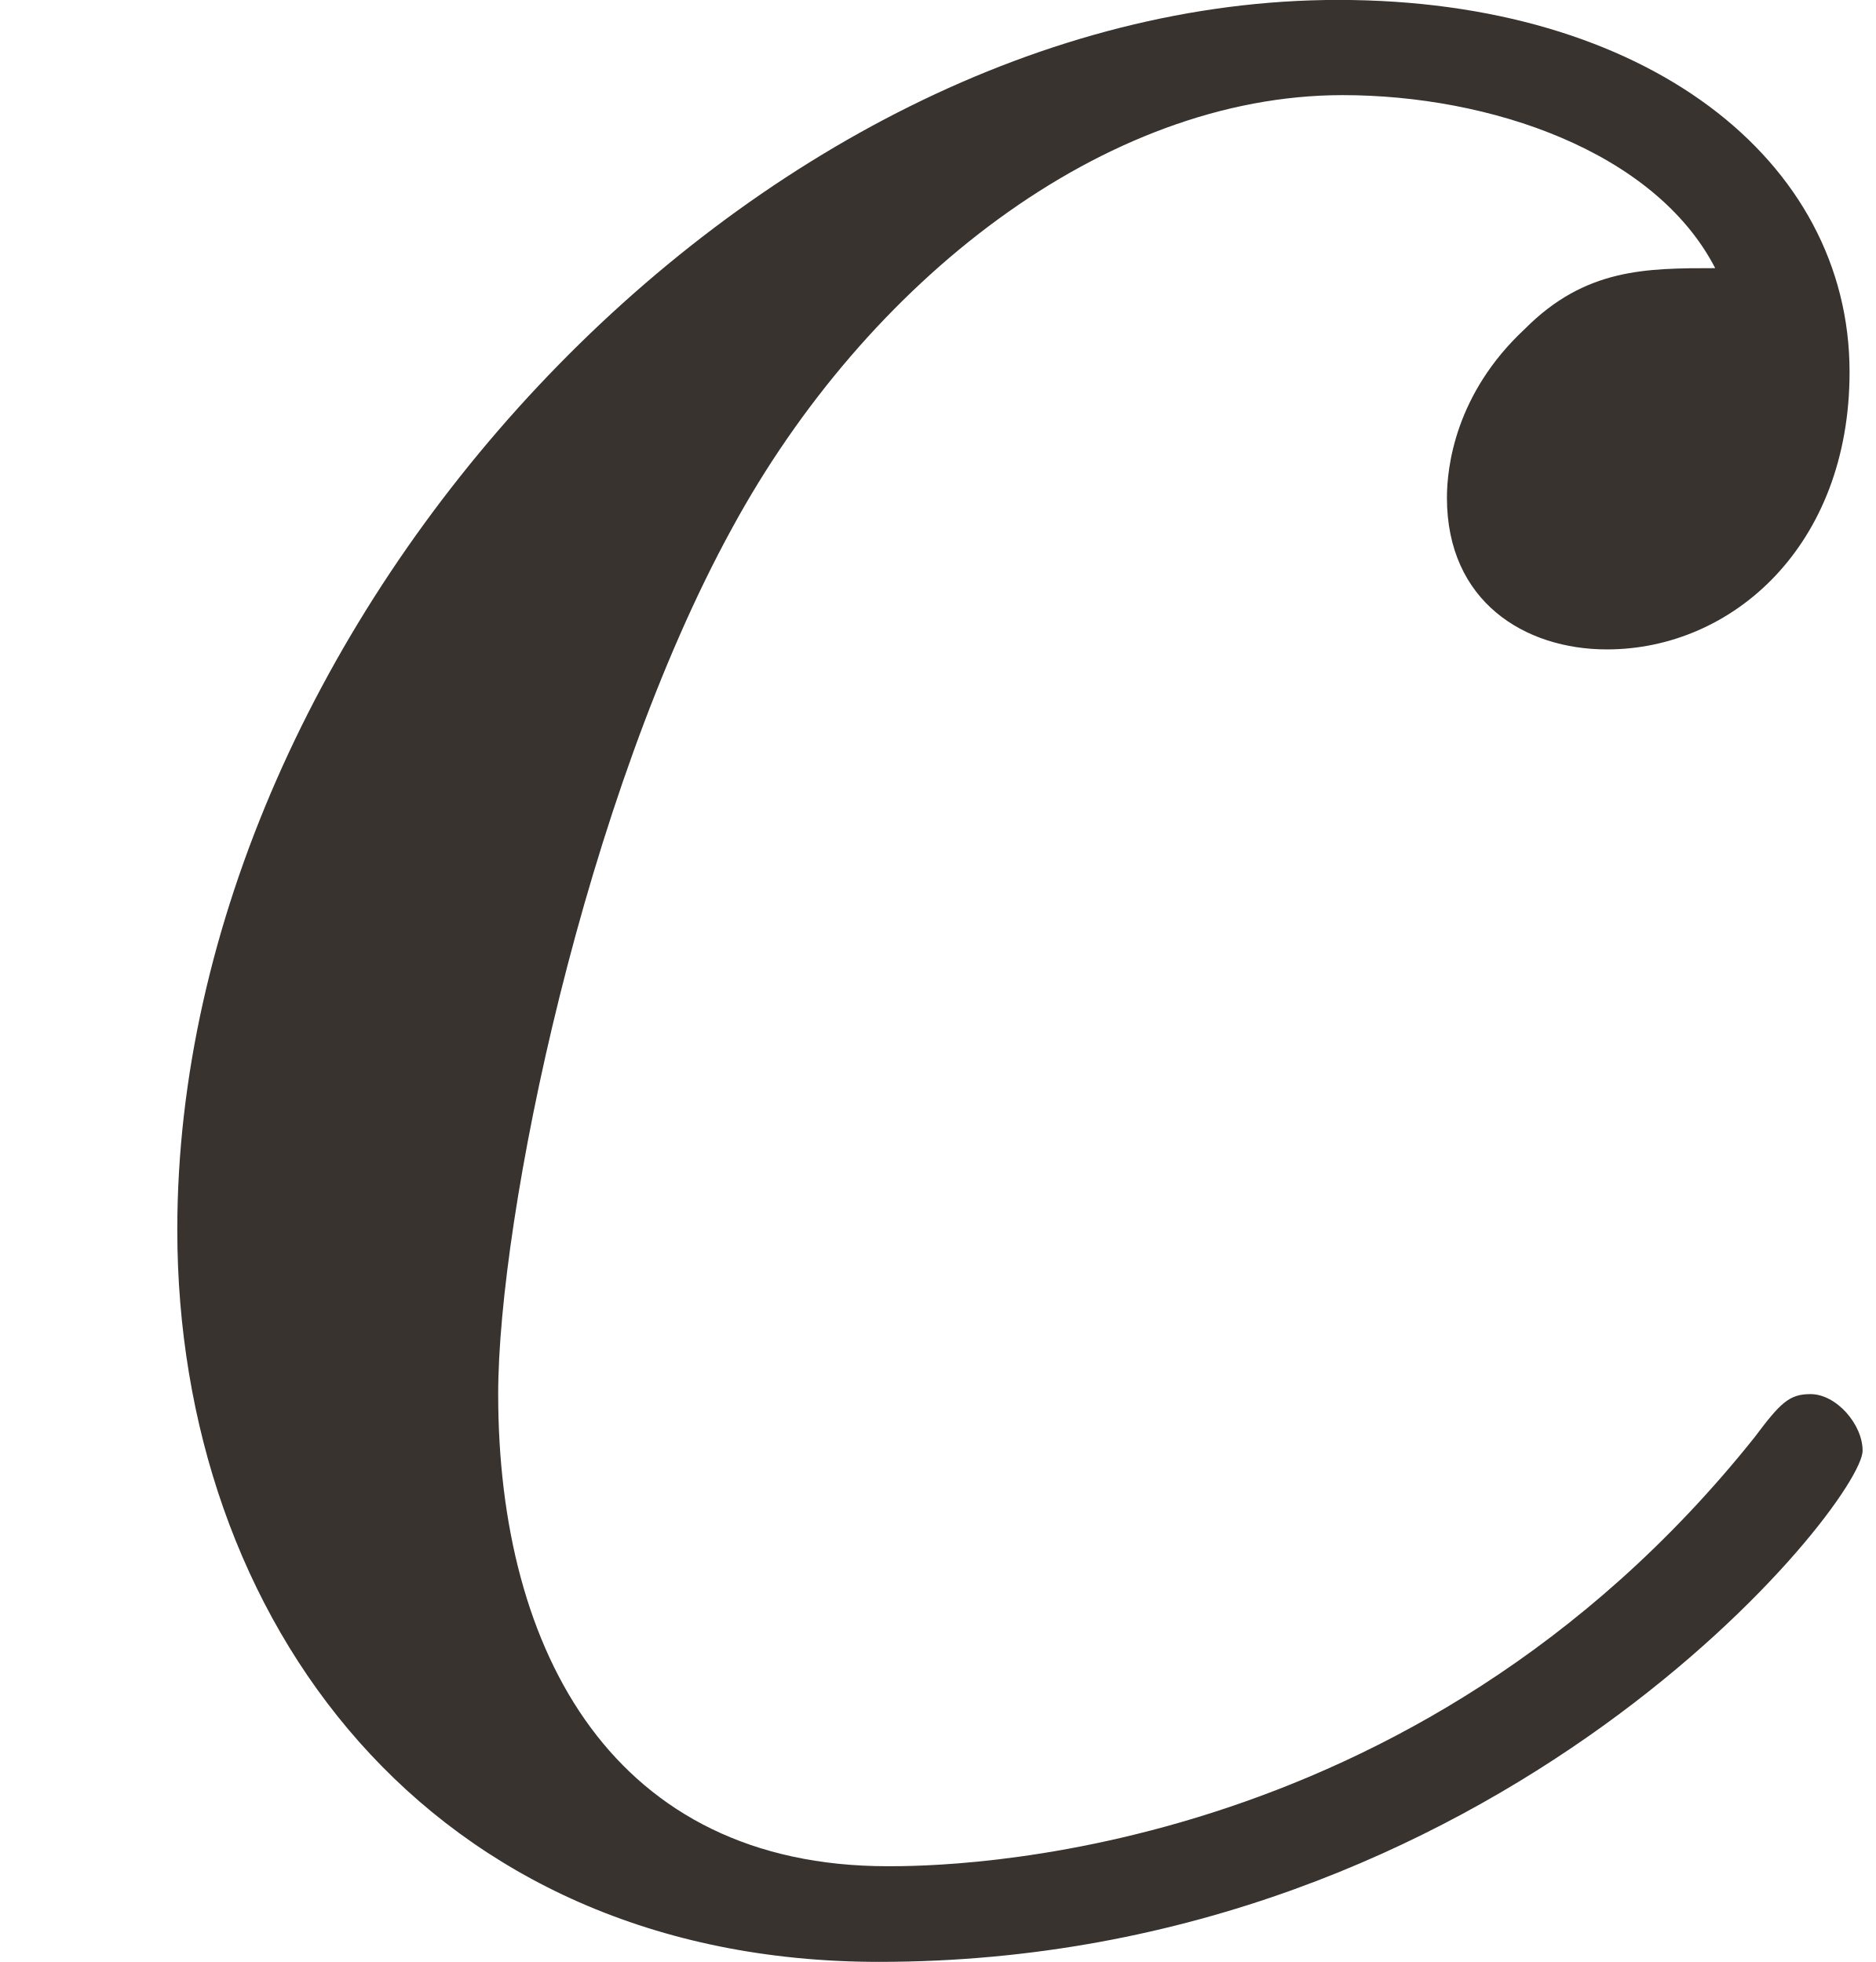
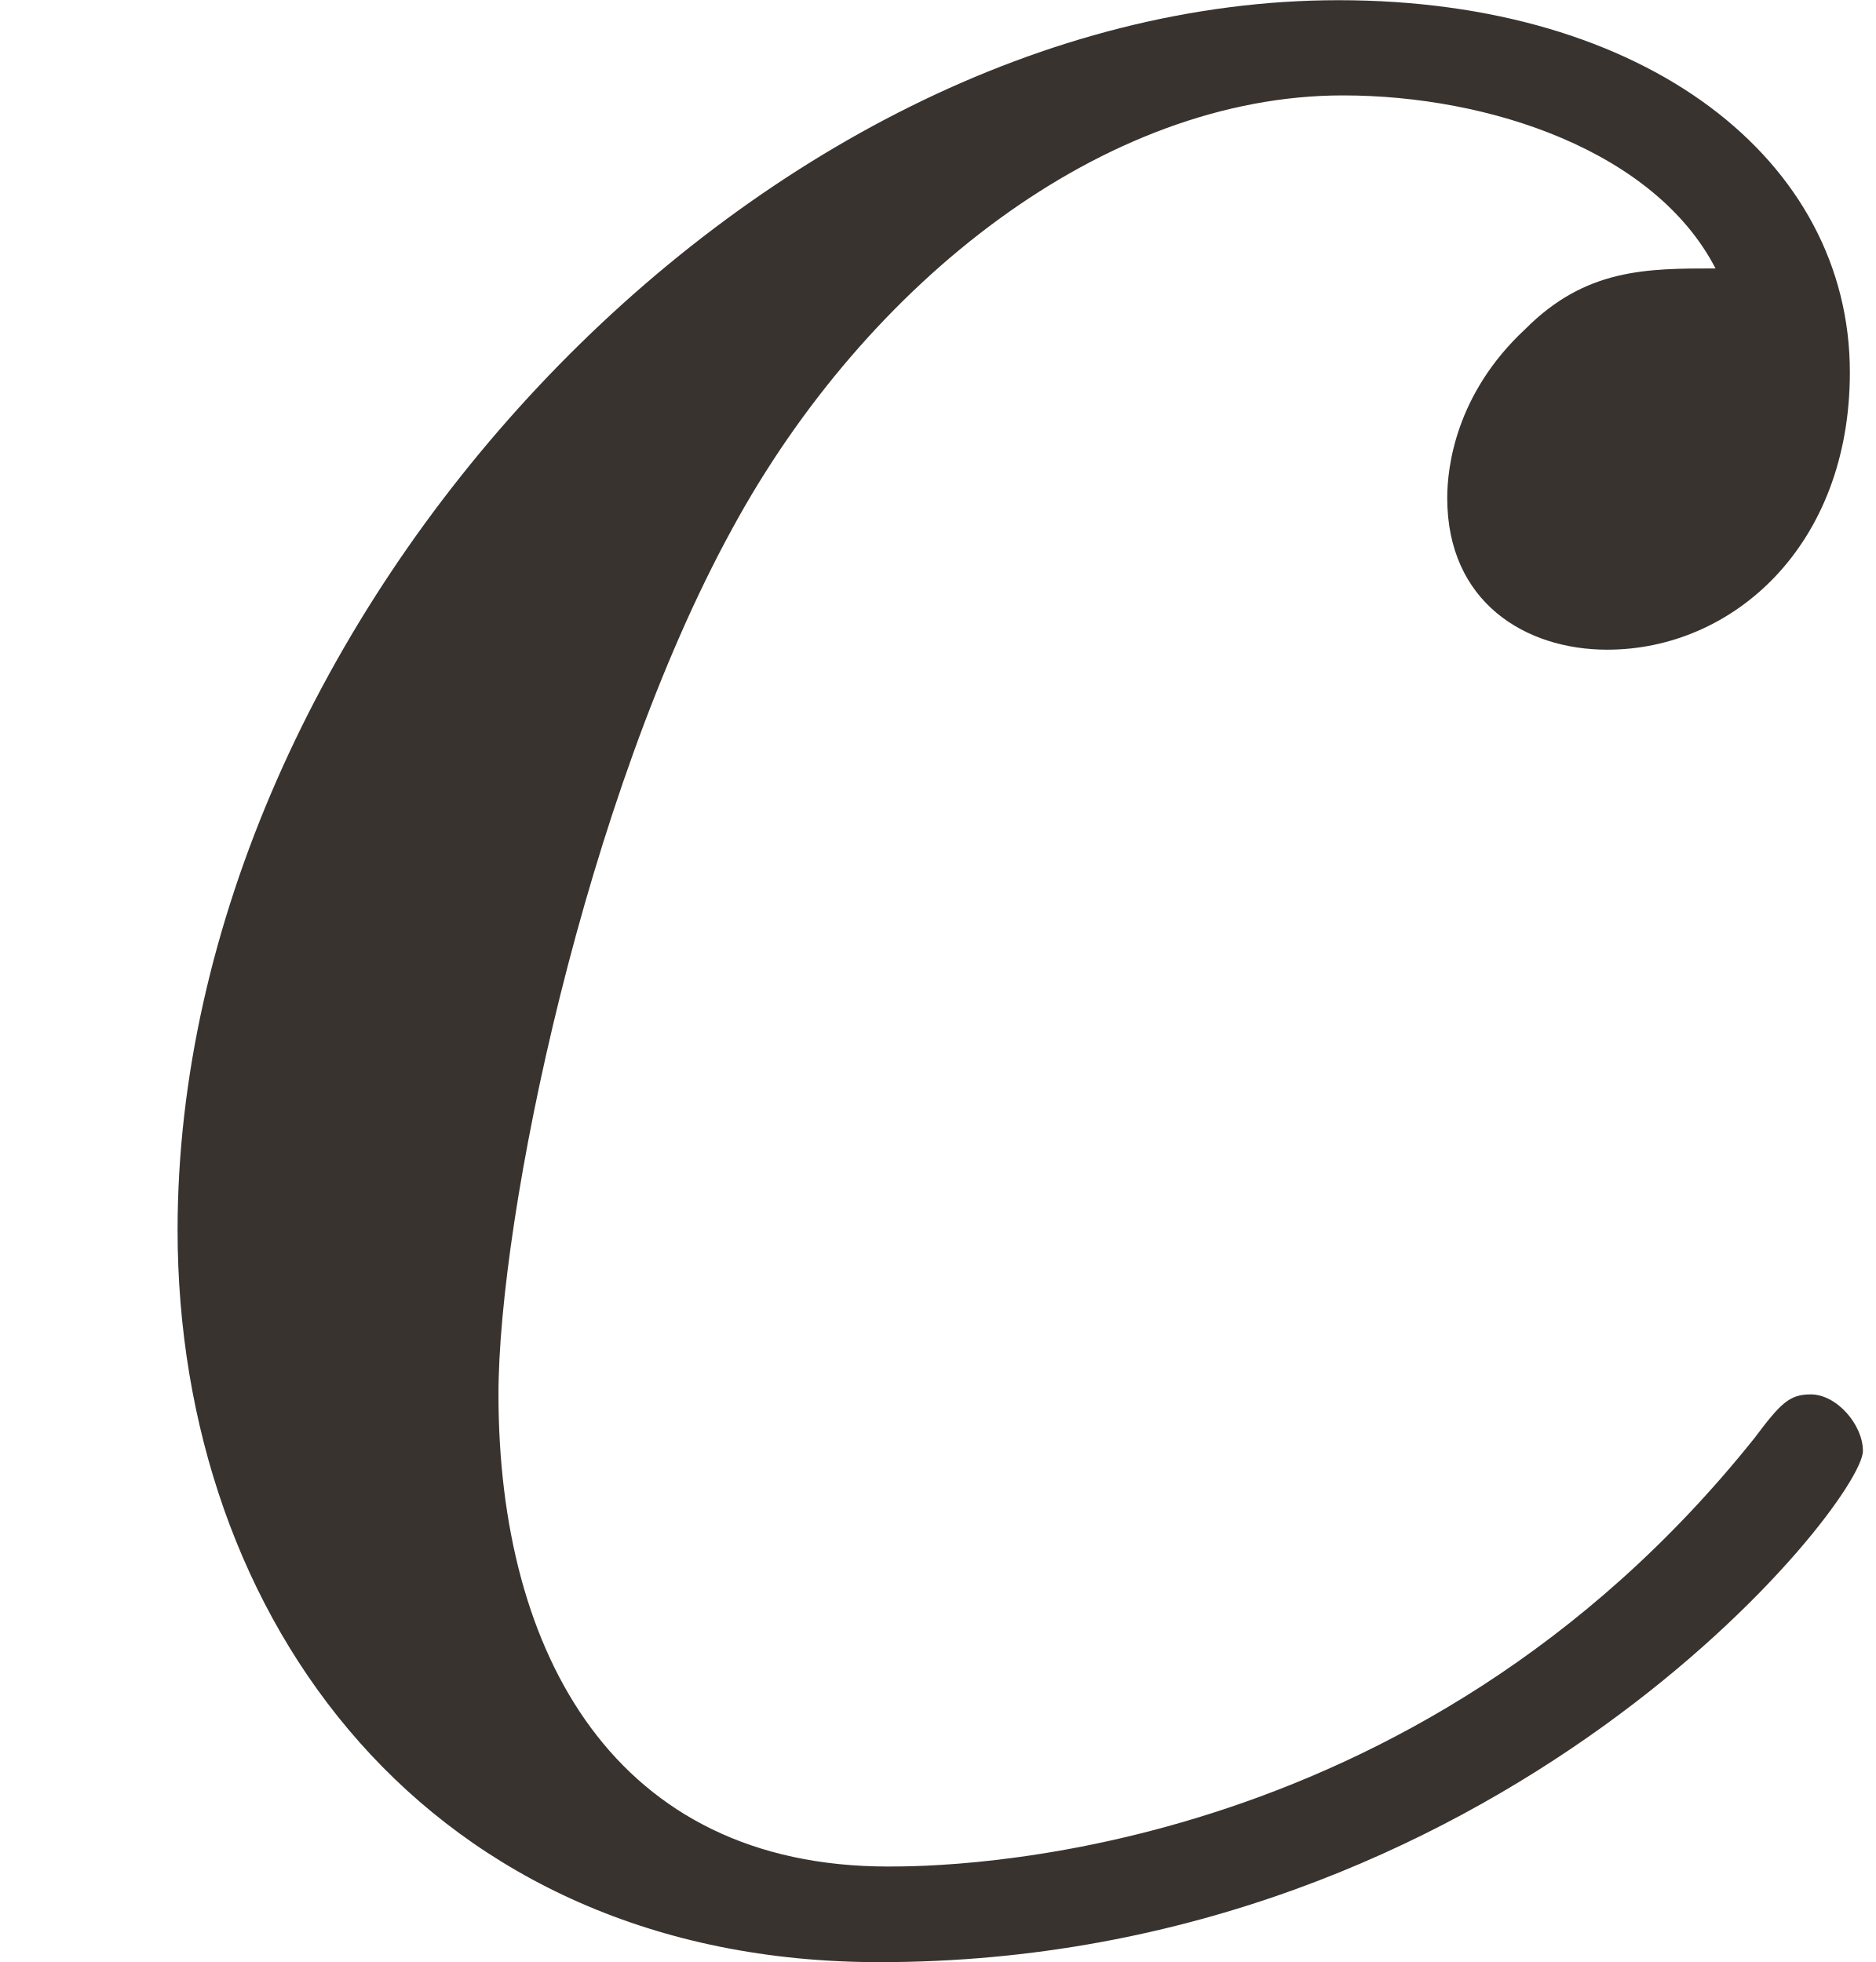
- <svg xmlns="http://www.w3.org/2000/svg" xmlns:xlink="http://www.w3.org/1999/xlink" version="1.1" width="4.767pt" height="4.987pt" viewBox="-16.062 14.3 4.767 4.987">
+ <svg xmlns="http://www.w3.org/2000/svg" xmlns:xlink="http://www.w3.org/1999/xlink" version="1.1" width="5.814pt" height="6.083pt" viewBox="-19.593 17.442 5.814 6.083">
  <defs>
    <path id="g0-1298" d="M4.284-1.066C4.284-1.126 4.224-1.196 4.164-1.196C4.115-1.196 4.095-1.176 4.035-1.096C3.248-.11 2.162-.11 2.042-.11C1.415-.11 1.146-.598 1.146-1.196C1.146-1.604 1.345-2.57 1.684-3.188C1.993-3.756 2.54-4.184 3.088-4.184C3.427-4.184 3.806-4.055 3.945-3.786C3.786-3.786 3.646-3.786 3.507-3.646C3.347-3.497 3.328-3.328 3.328-3.258C3.328-3.019 3.507-2.909 3.696-2.909C3.985-2.909 4.254-3.148 4.254-3.547C4.254-4.035 3.786-4.403 3.078-4.403C1.733-4.403 .408-2.979 .408-1.574C.408-.677 .986 .11 2.022 .11C3.447 .11 4.284-.946 4.284-1.066Z" />
  </defs>
-   <g id="page1" transform="matrix(1.105 0 0 1.105 0 0)">
+   <g id="page1" transform="matrix(1.347857 0 0 1.347857 0 0)">
    <g fill="#393330">
      <use x="-14.536" y="17.344" xlink:href="#g0-1298" />
    </g>
  </g>
</svg>
